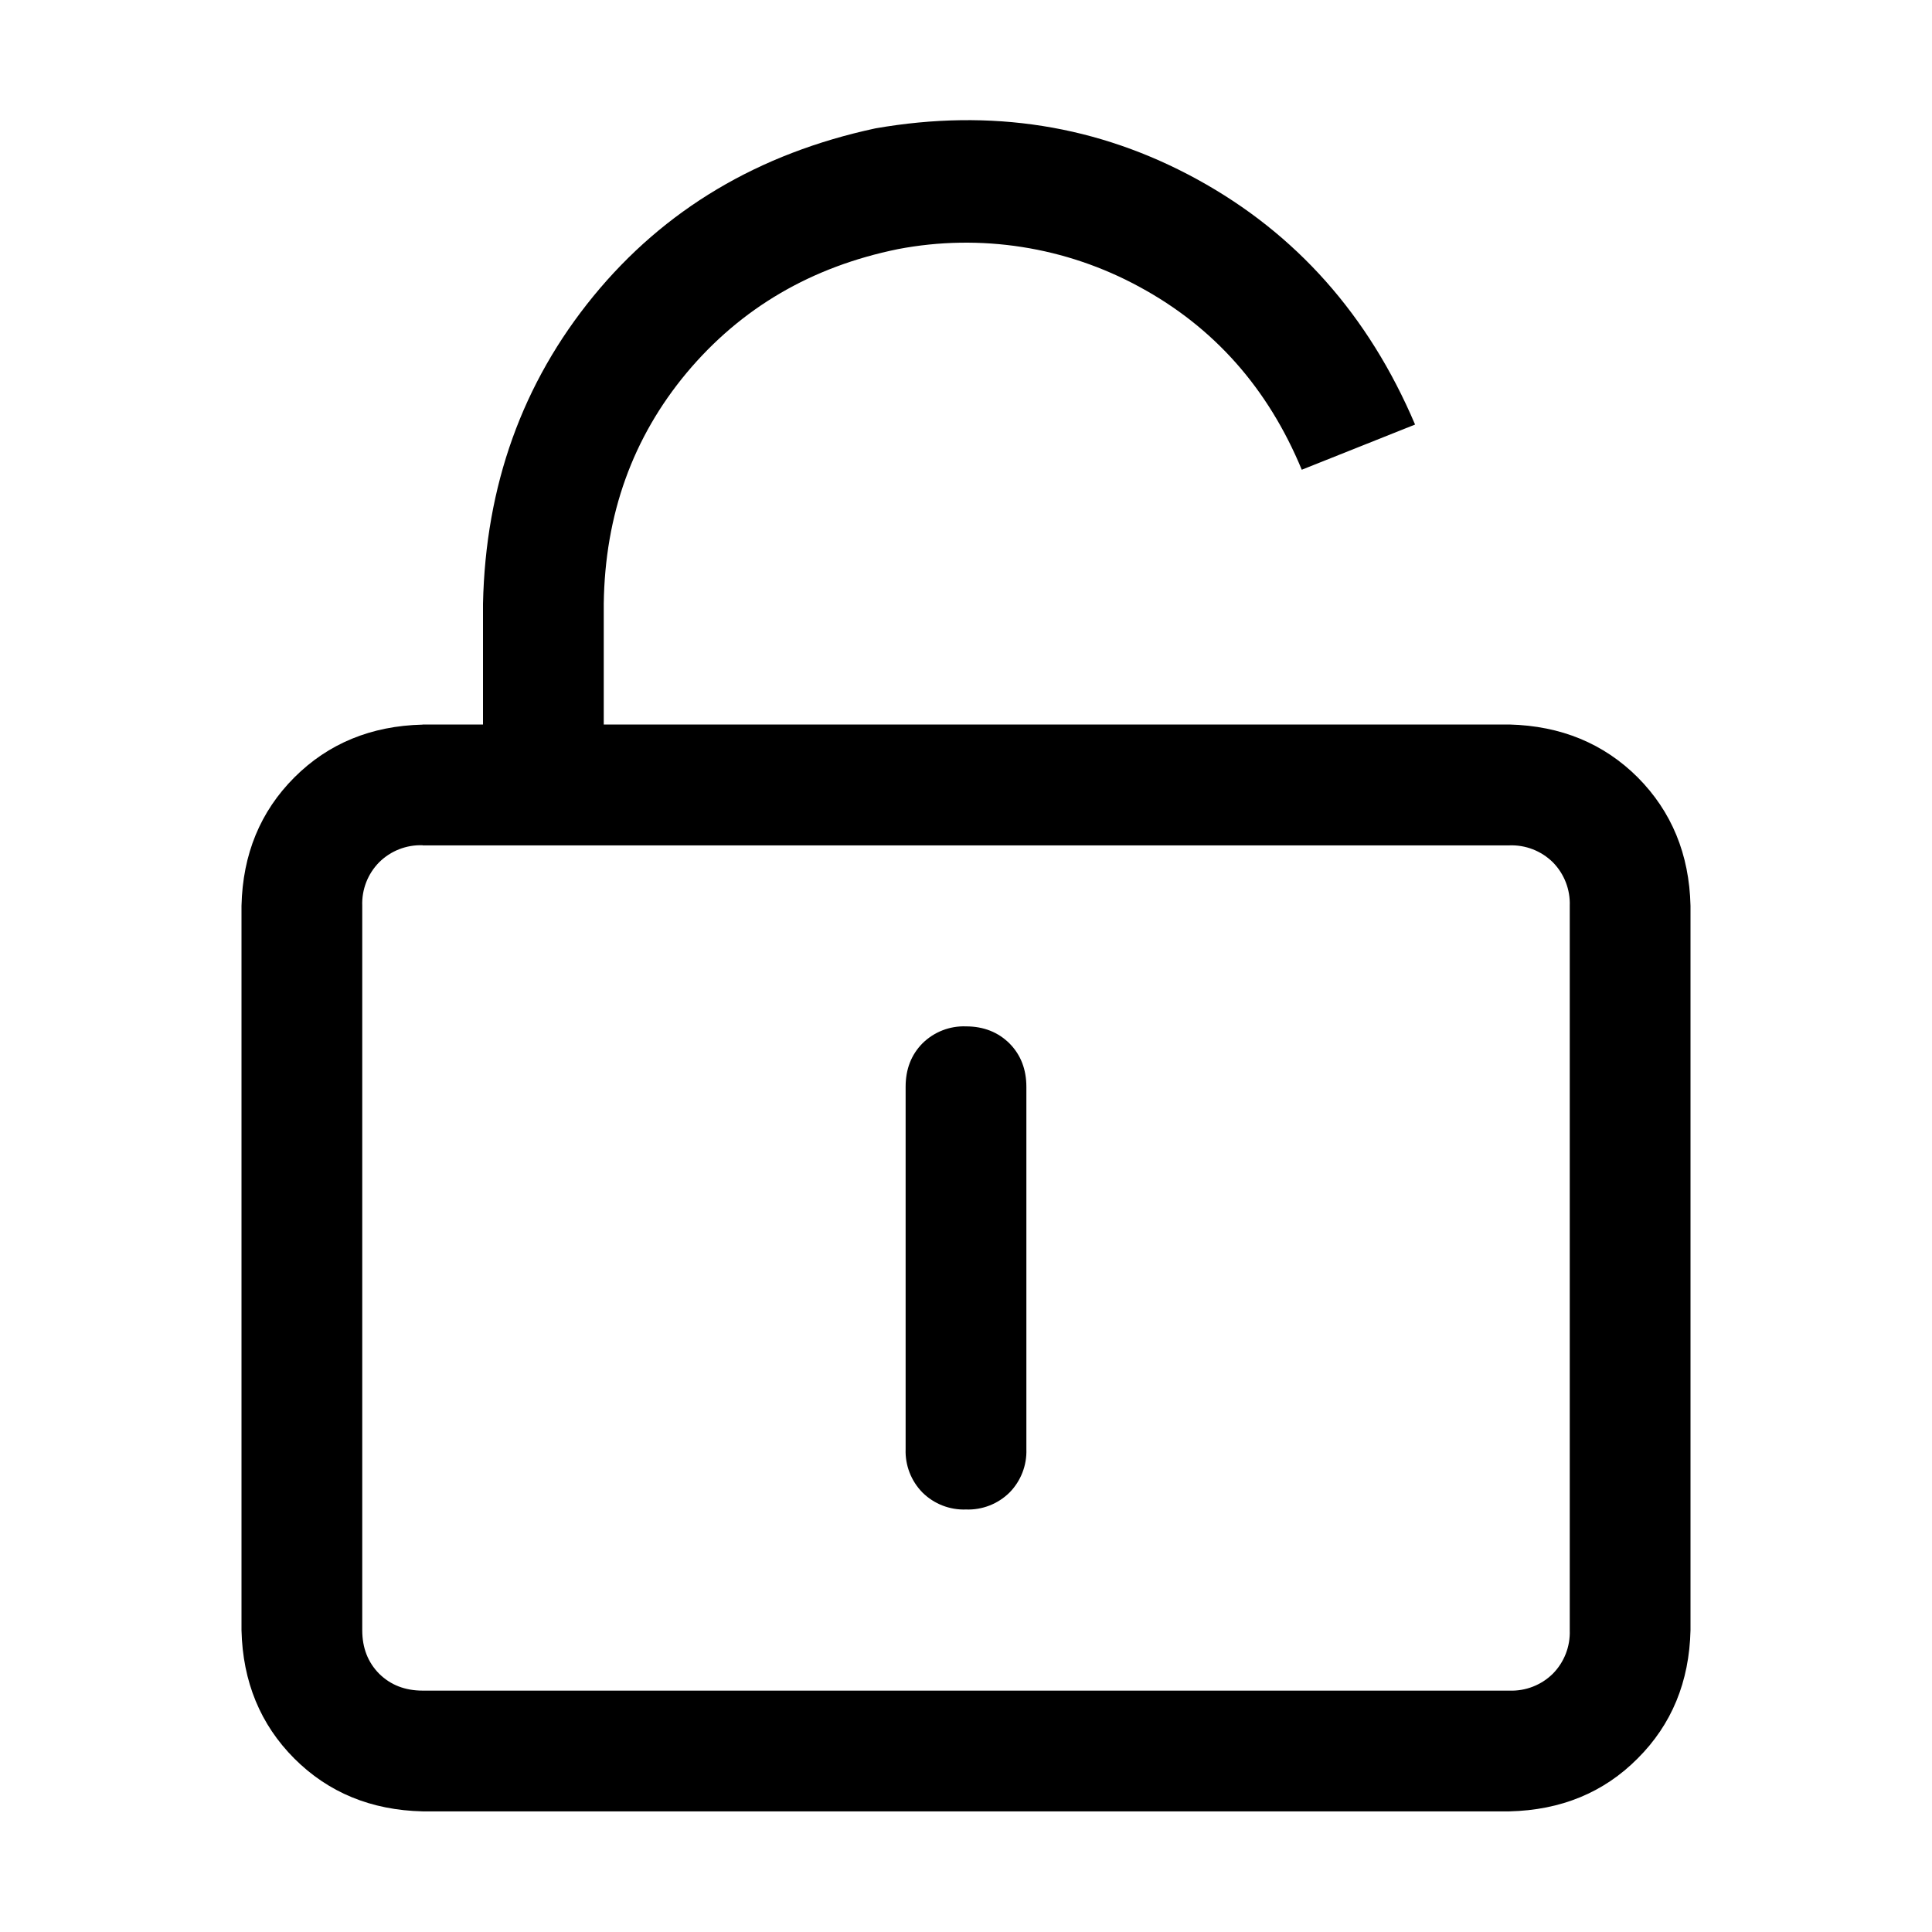
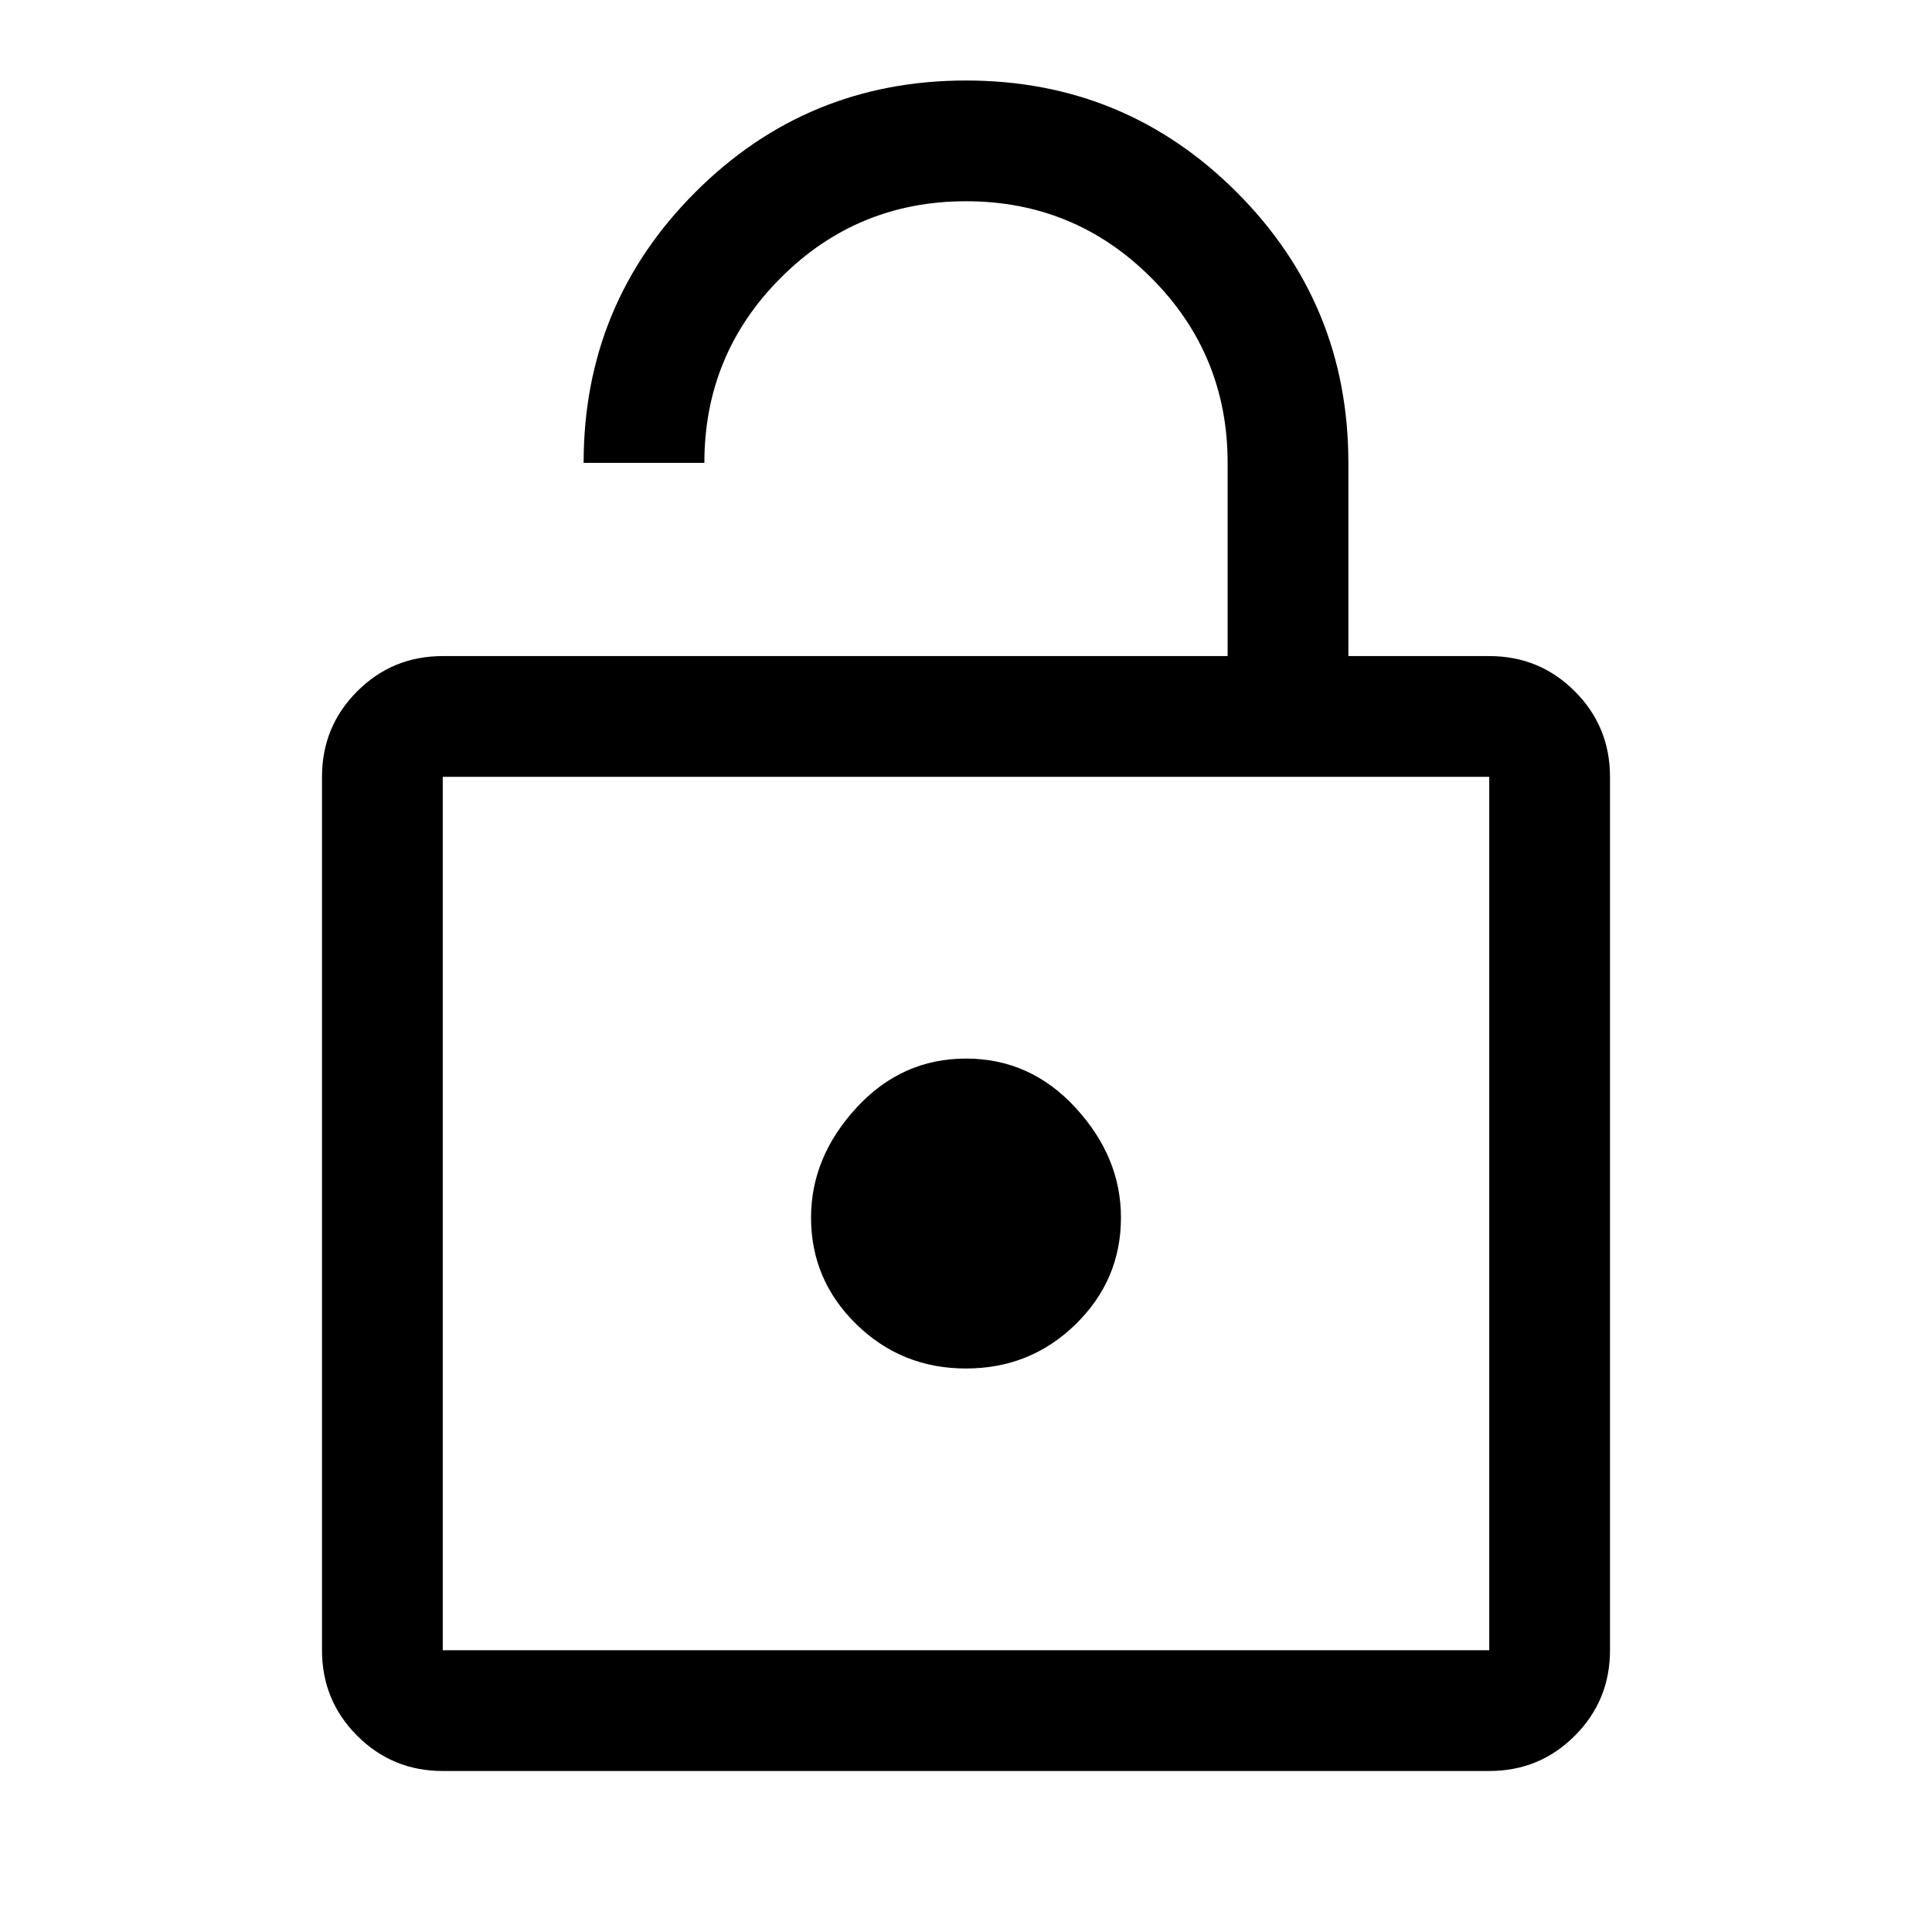
- <svg xmlns="http://www.w3.org/2000/svg" t="1640773306020" class="icon" viewBox="0 0 1024 1024" version="1.1" p-id="3832" width="22" height="22">
-   <defs>
-     <style type="text/css" />
-   </defs>
-   <path d="M224 448a31.168 31.168 0 0 0-23.04 9.024 31.168 31.168 0 0 0-8.96 23.04v384c0 9.344 3.008 17.024 8.96 23.04 6.016 5.952 13.696 8.96 23.04 8.96h576a31.168 31.168 0 0 0 23.04-8.96 31.168 31.168 0 0 0 8.96-23.04v-384a31.168 31.168 0 0 0-8.96-23.04 31.168 31.168 0 0 0-23.04-8.96h-576z m0-64h576c27.328 0.704 49.984 10.048 68.032 28.032 17.92 18.048 27.328 40.704 27.968 68.032v384c-0.64 27.328-9.984 49.984-28.032 67.968-17.92 18.048-40.64 27.392-67.968 28.032h-576c-27.328-0.64-49.984-9.984-68.032-28.032-17.92-17.984-27.328-40.64-27.968-67.968v-384c0.64-27.328 9.984-49.984 28.032-68.032 17.92-17.92 40.64-27.328 67.968-27.968zM512 544c9.344 0 17.024 3.072 23.04 9.024 5.952 6.016 8.96 13.696 8.96 23.04v192a31.168 31.168 0 0 1-8.96 23.04 31.168 31.168 0 0 1-23.04 8.96 31.168 31.168 0 0 1-23.04-8.96 31.168 31.168 0 0 1-8.96-23.04V576c0-9.344 3.008-17.024 8.96-23.04a31.168 31.168 0 0 1 23.04-8.96z m177.984-294.976c-17.92-43.328-46.656-75.648-86.016-96.96a192 192 0 0 0-128-20.032c-45.952 9.344-83.264 31.232-112 65.536C335.36 231.872 320.64 272.64 320 320v64h352l96 38.016V448H256v-128c1.344-62.656 20.864-116.992 58.496-163.008 37.632-45.952 87.488-75.648 149.504-88.96 61.312-10.688 118.144-1.664 170.496 27.008 52.352 28.672 90.88 72 115.52 129.984l-60.032 23.936z" p-id="3833" />
+ <svg xmlns="http://www.w3.org/2000/svg" height="48" width="48">
+   <path d="M14.5 11.5q0-3.95 2.775-6.725Q20.05 2 24 2q3.95 0 6.725 2.775Q33.5 7.55 33.5 11.5v4.8H37q1.25 0 2.125.875T40 19.3V41q0 1.25-.875 2.125T37 44H11q-1.25 0-2.125-.875T8 41V19.3q0-1.25.875-2.125T11 16.3h19.5v-4.8q0-2.7-1.9-4.6Q26.7 5 24 5q-2.7 0-4.6 1.9-1.9 1.9-1.9 4.6ZM11 41h26V19.3H11V41Zm13-14.7q-1.6 0-2.725 1.225T20.15 30.25q0 1.55 1.125 2.65Q22.4 34 24 34t2.725-1.1q1.125-1.1 1.125-2.65 0-1.5-1.125-2.725T24 26.3Zm-13-7V41 19.3Z" />
</svg>
